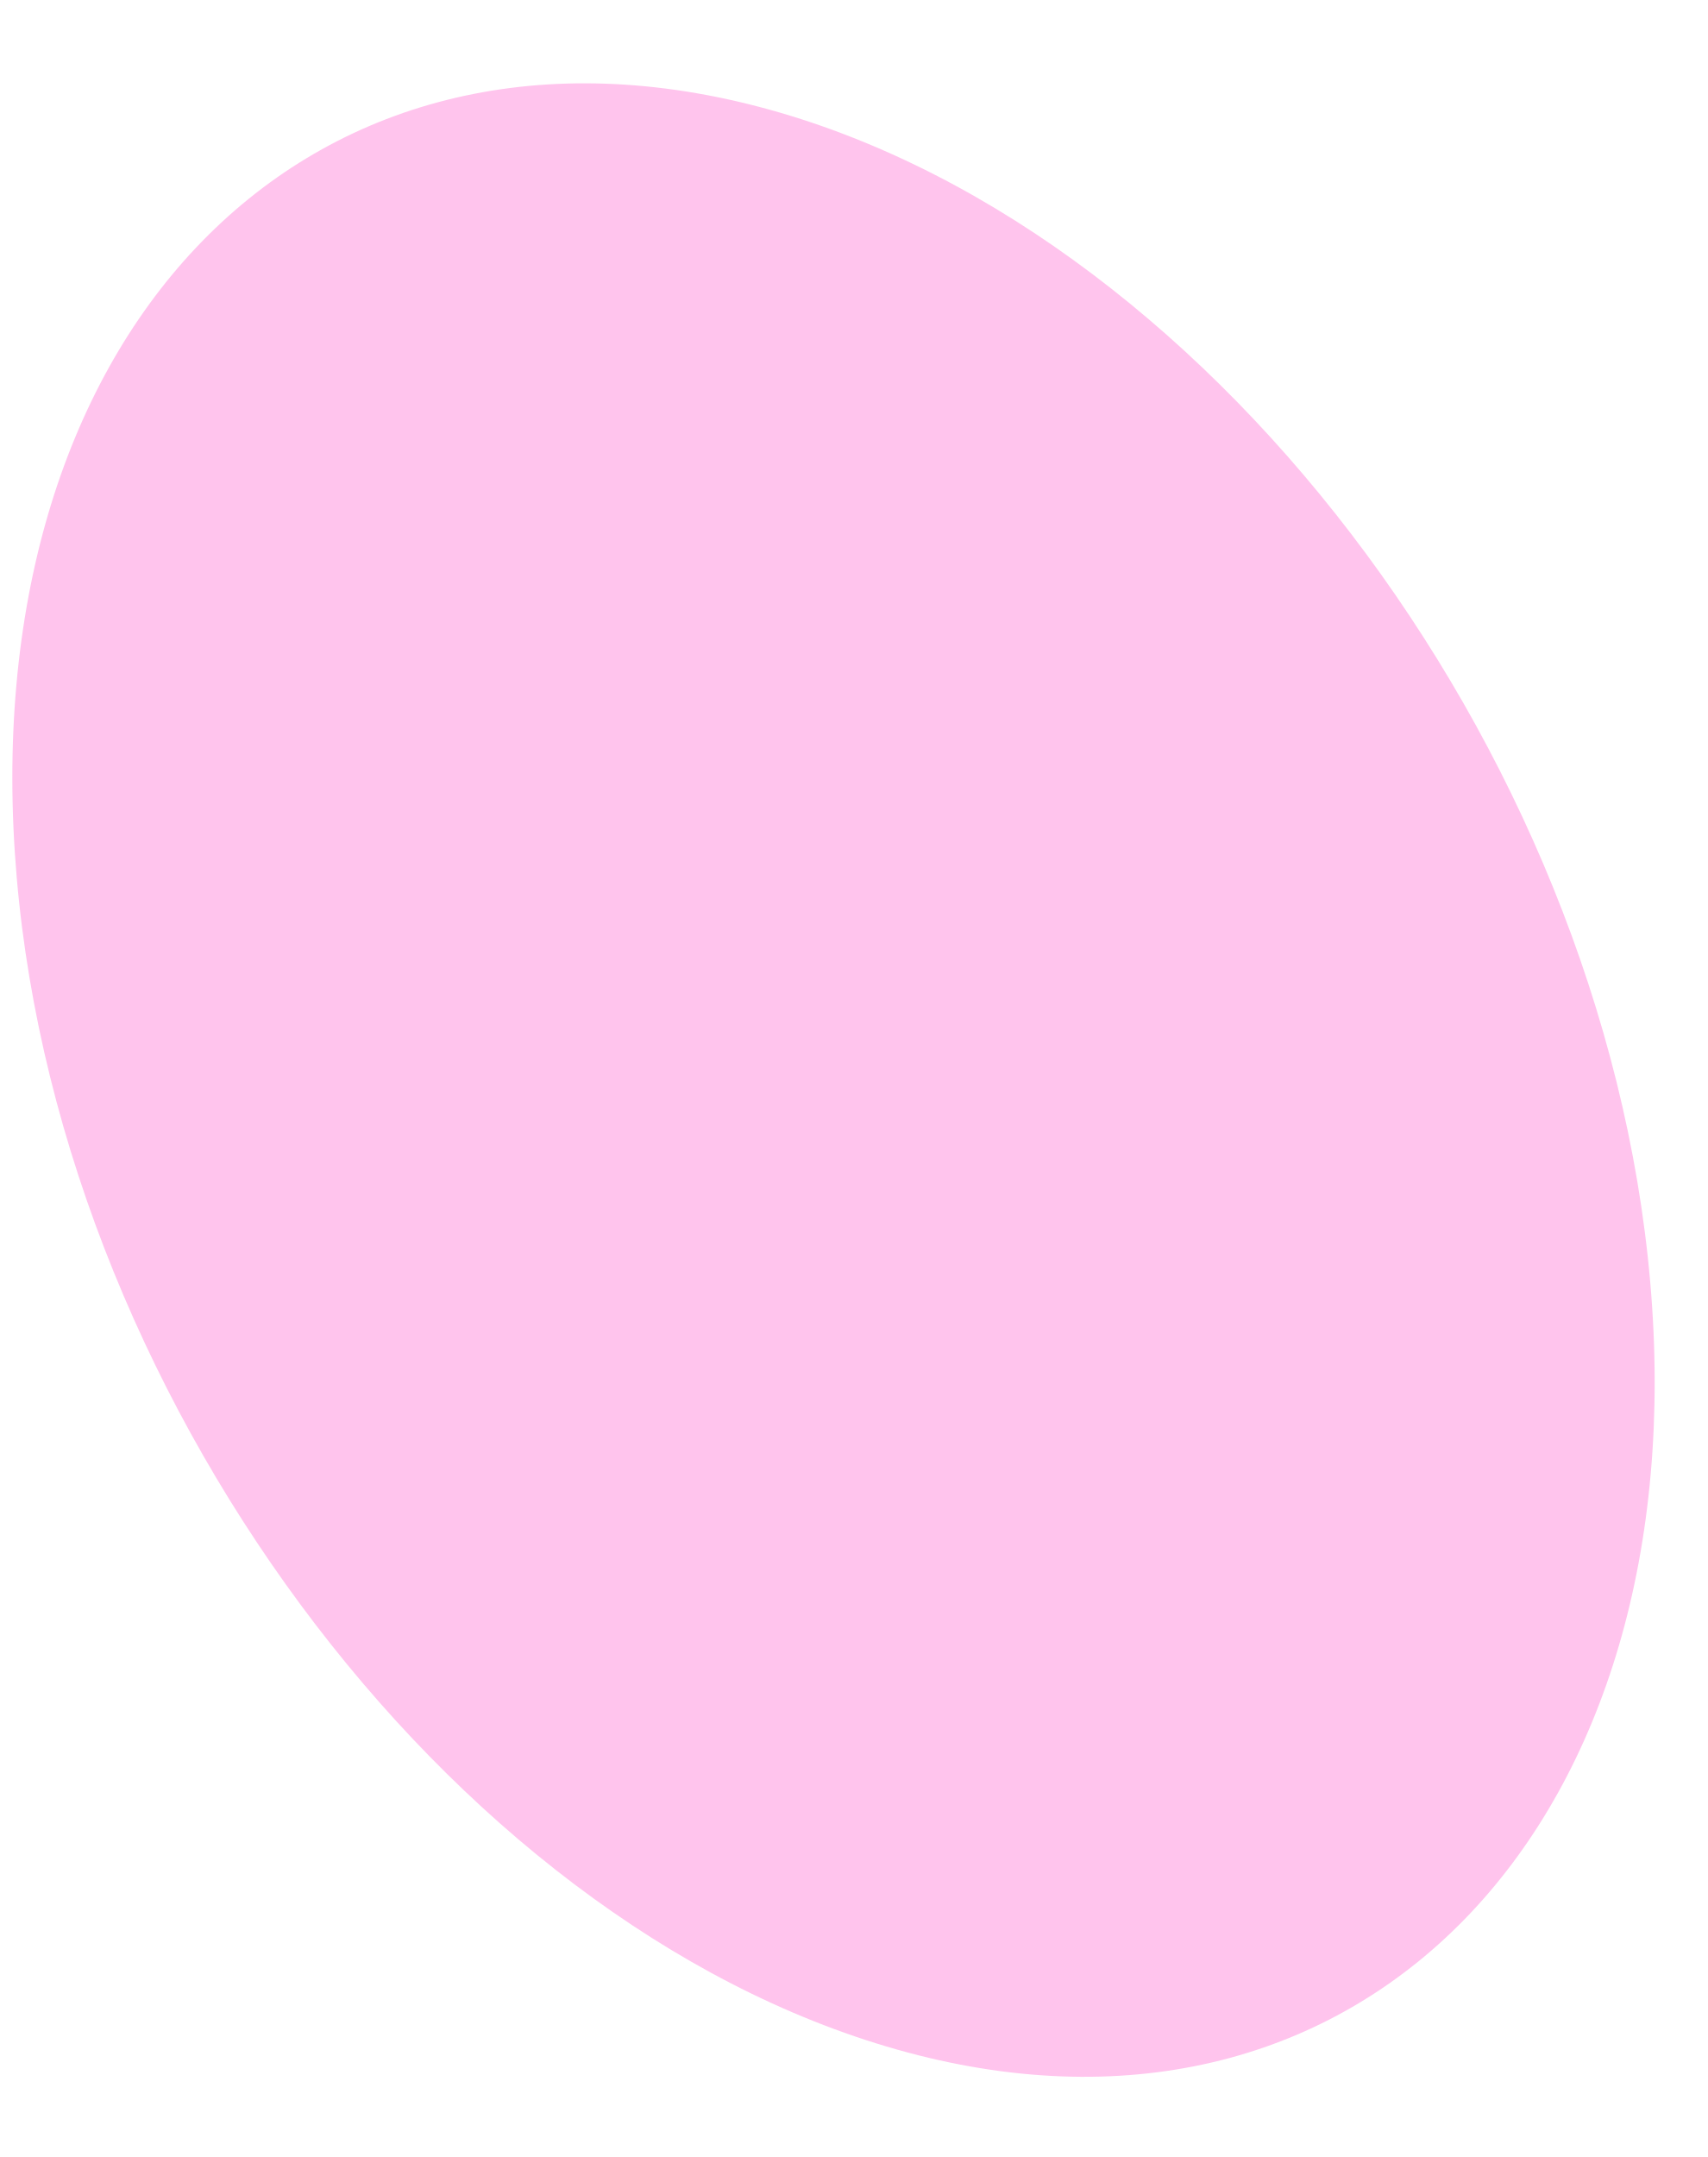
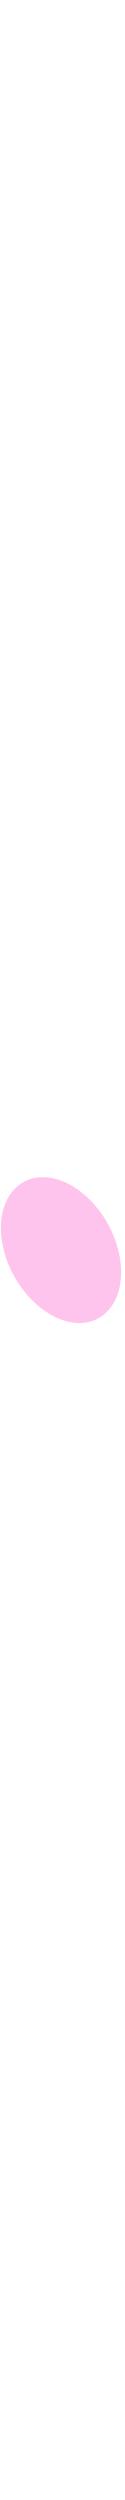
- <svg xmlns="http://www.w3.org/2000/svg" width="19" height="24" viewBox="0 0 19 24" fill="none">
+ <svg xmlns="http://www.w3.org/2000/svg" width="1" height="20" viewBox="0 0 19 24" fill="none">
  <path opacity="0.5" fill-rule="evenodd" clip-rule="evenodd" d="M8.335 1.16C13.353 2.406 17.844 8.292 18.365 14.265C18.886 20.239 15.234 24.139 10.216 22.867C5.198 21.594 0.701 15.735 0.186 9.762C-0.33 3.788 3.312 -0.085 8.335 1.16Z" fill="#FF89DB" />
</svg>
